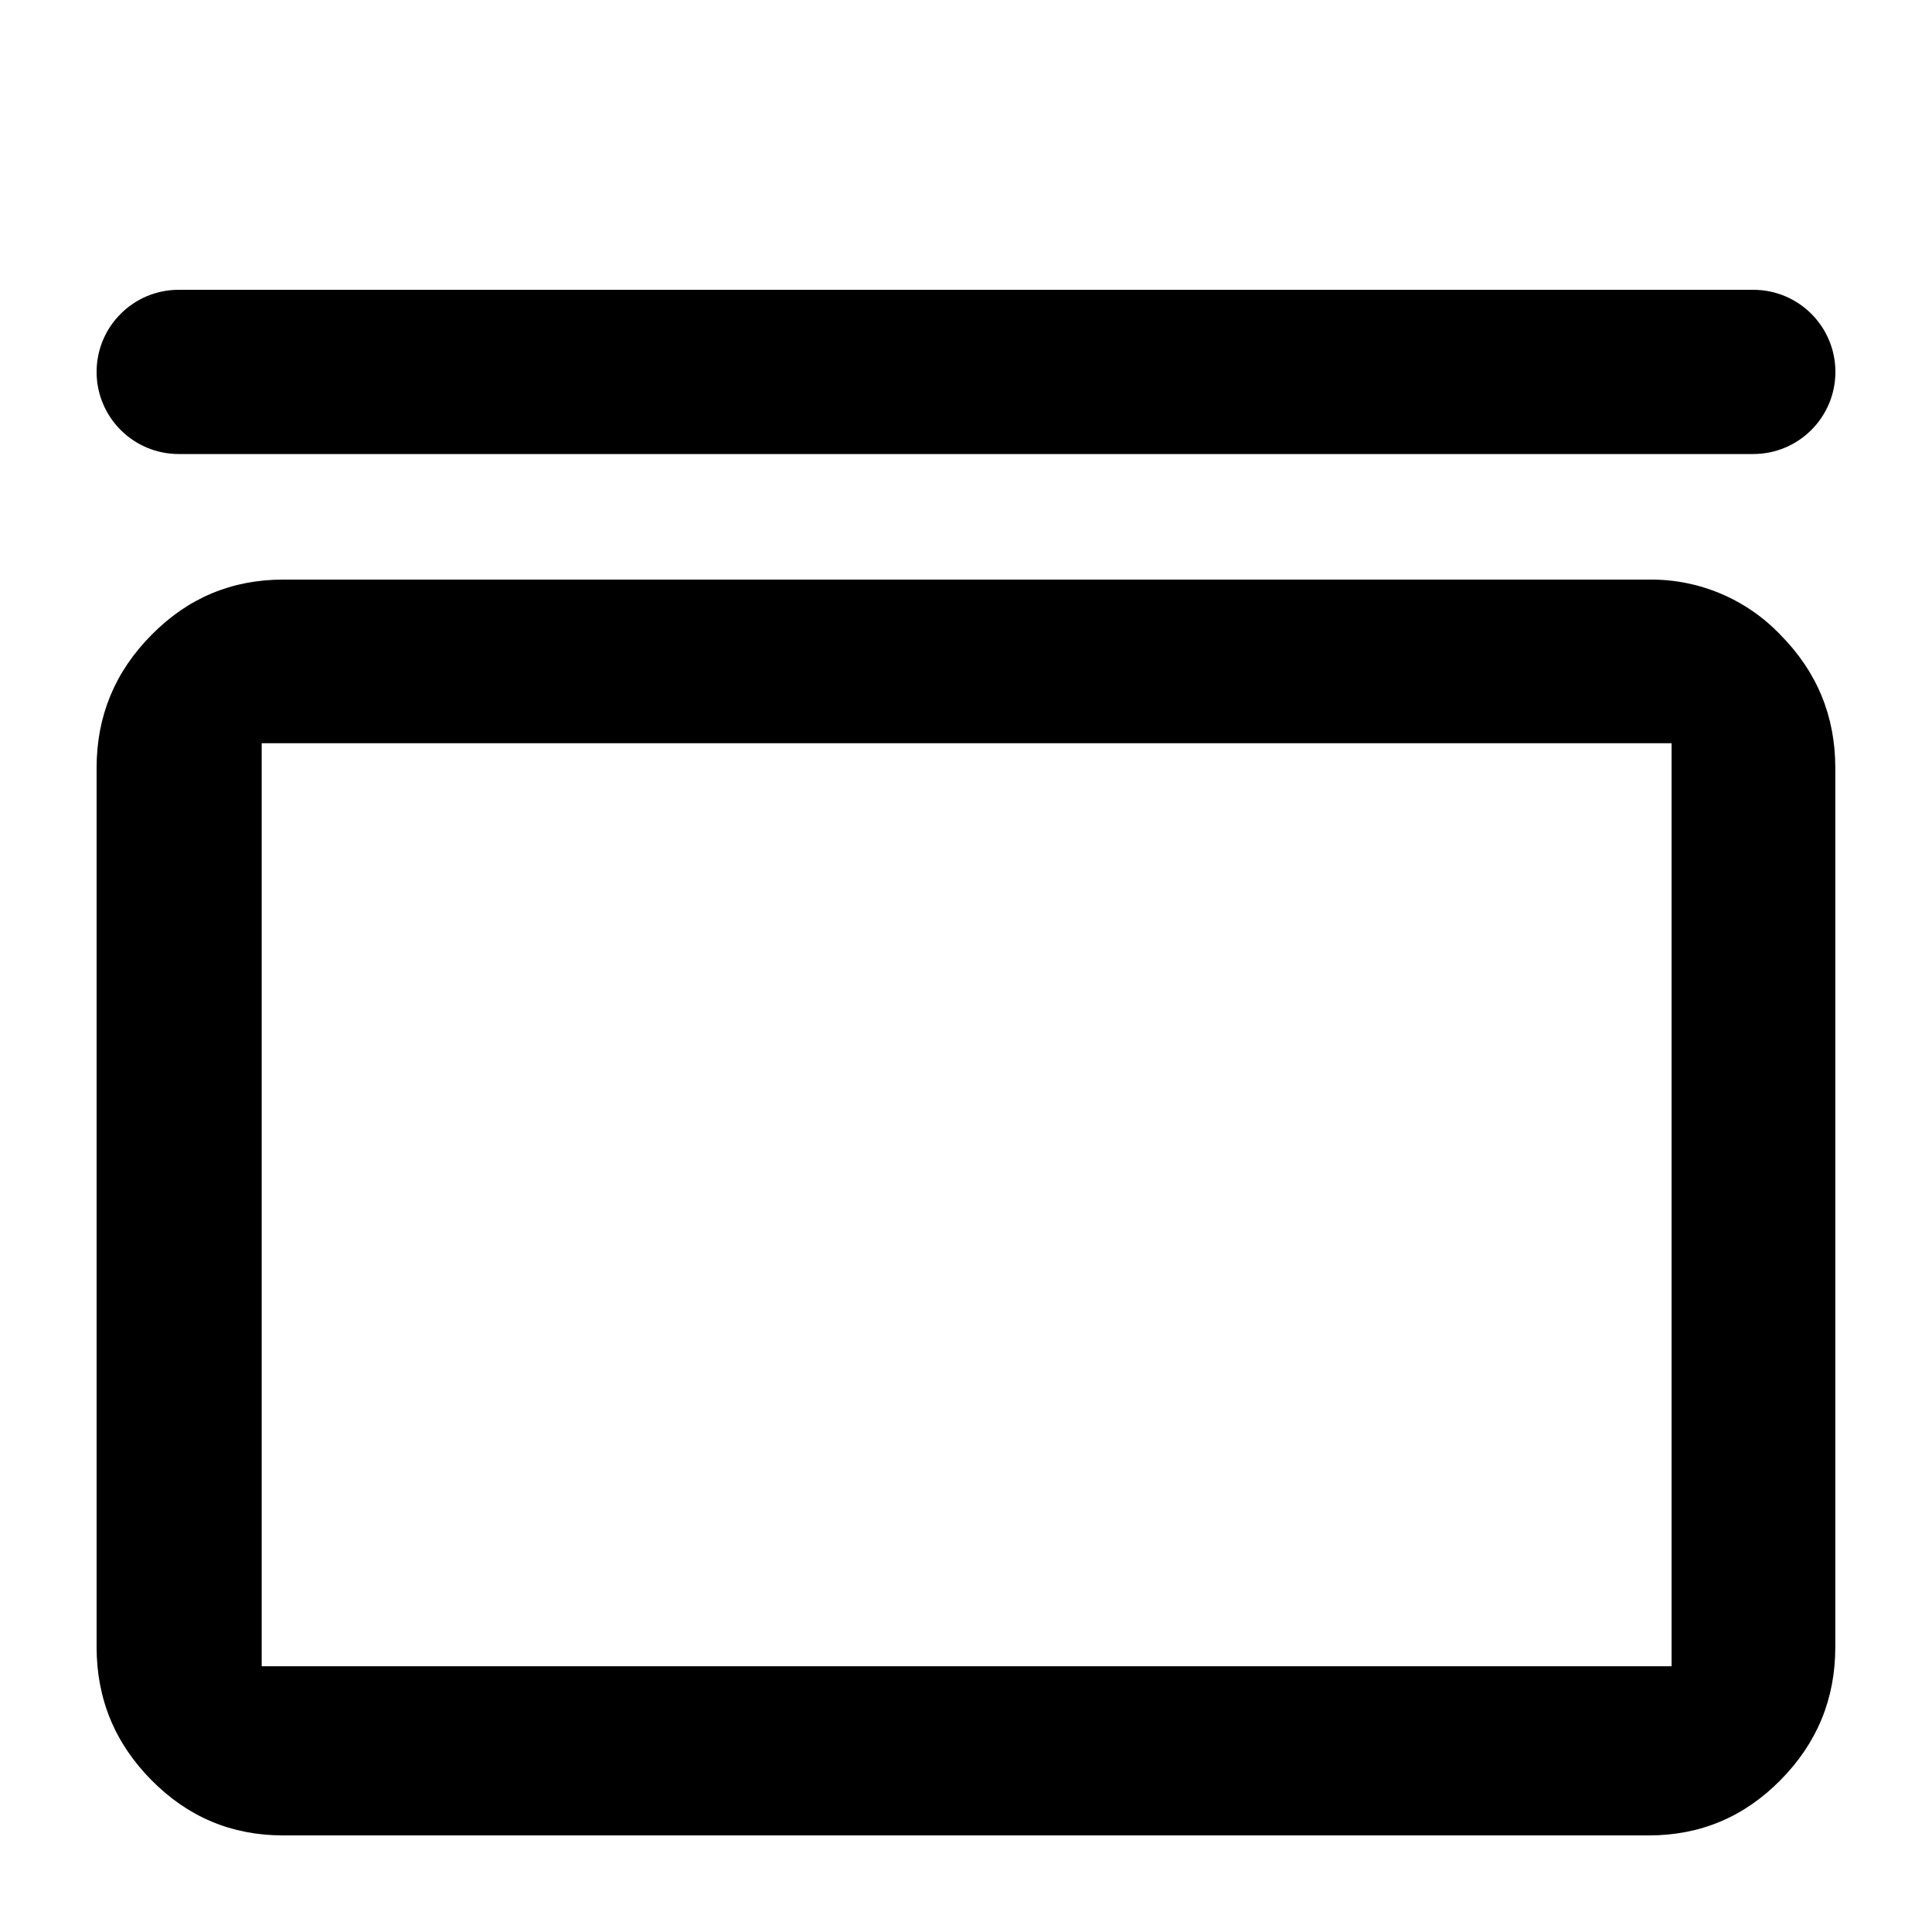
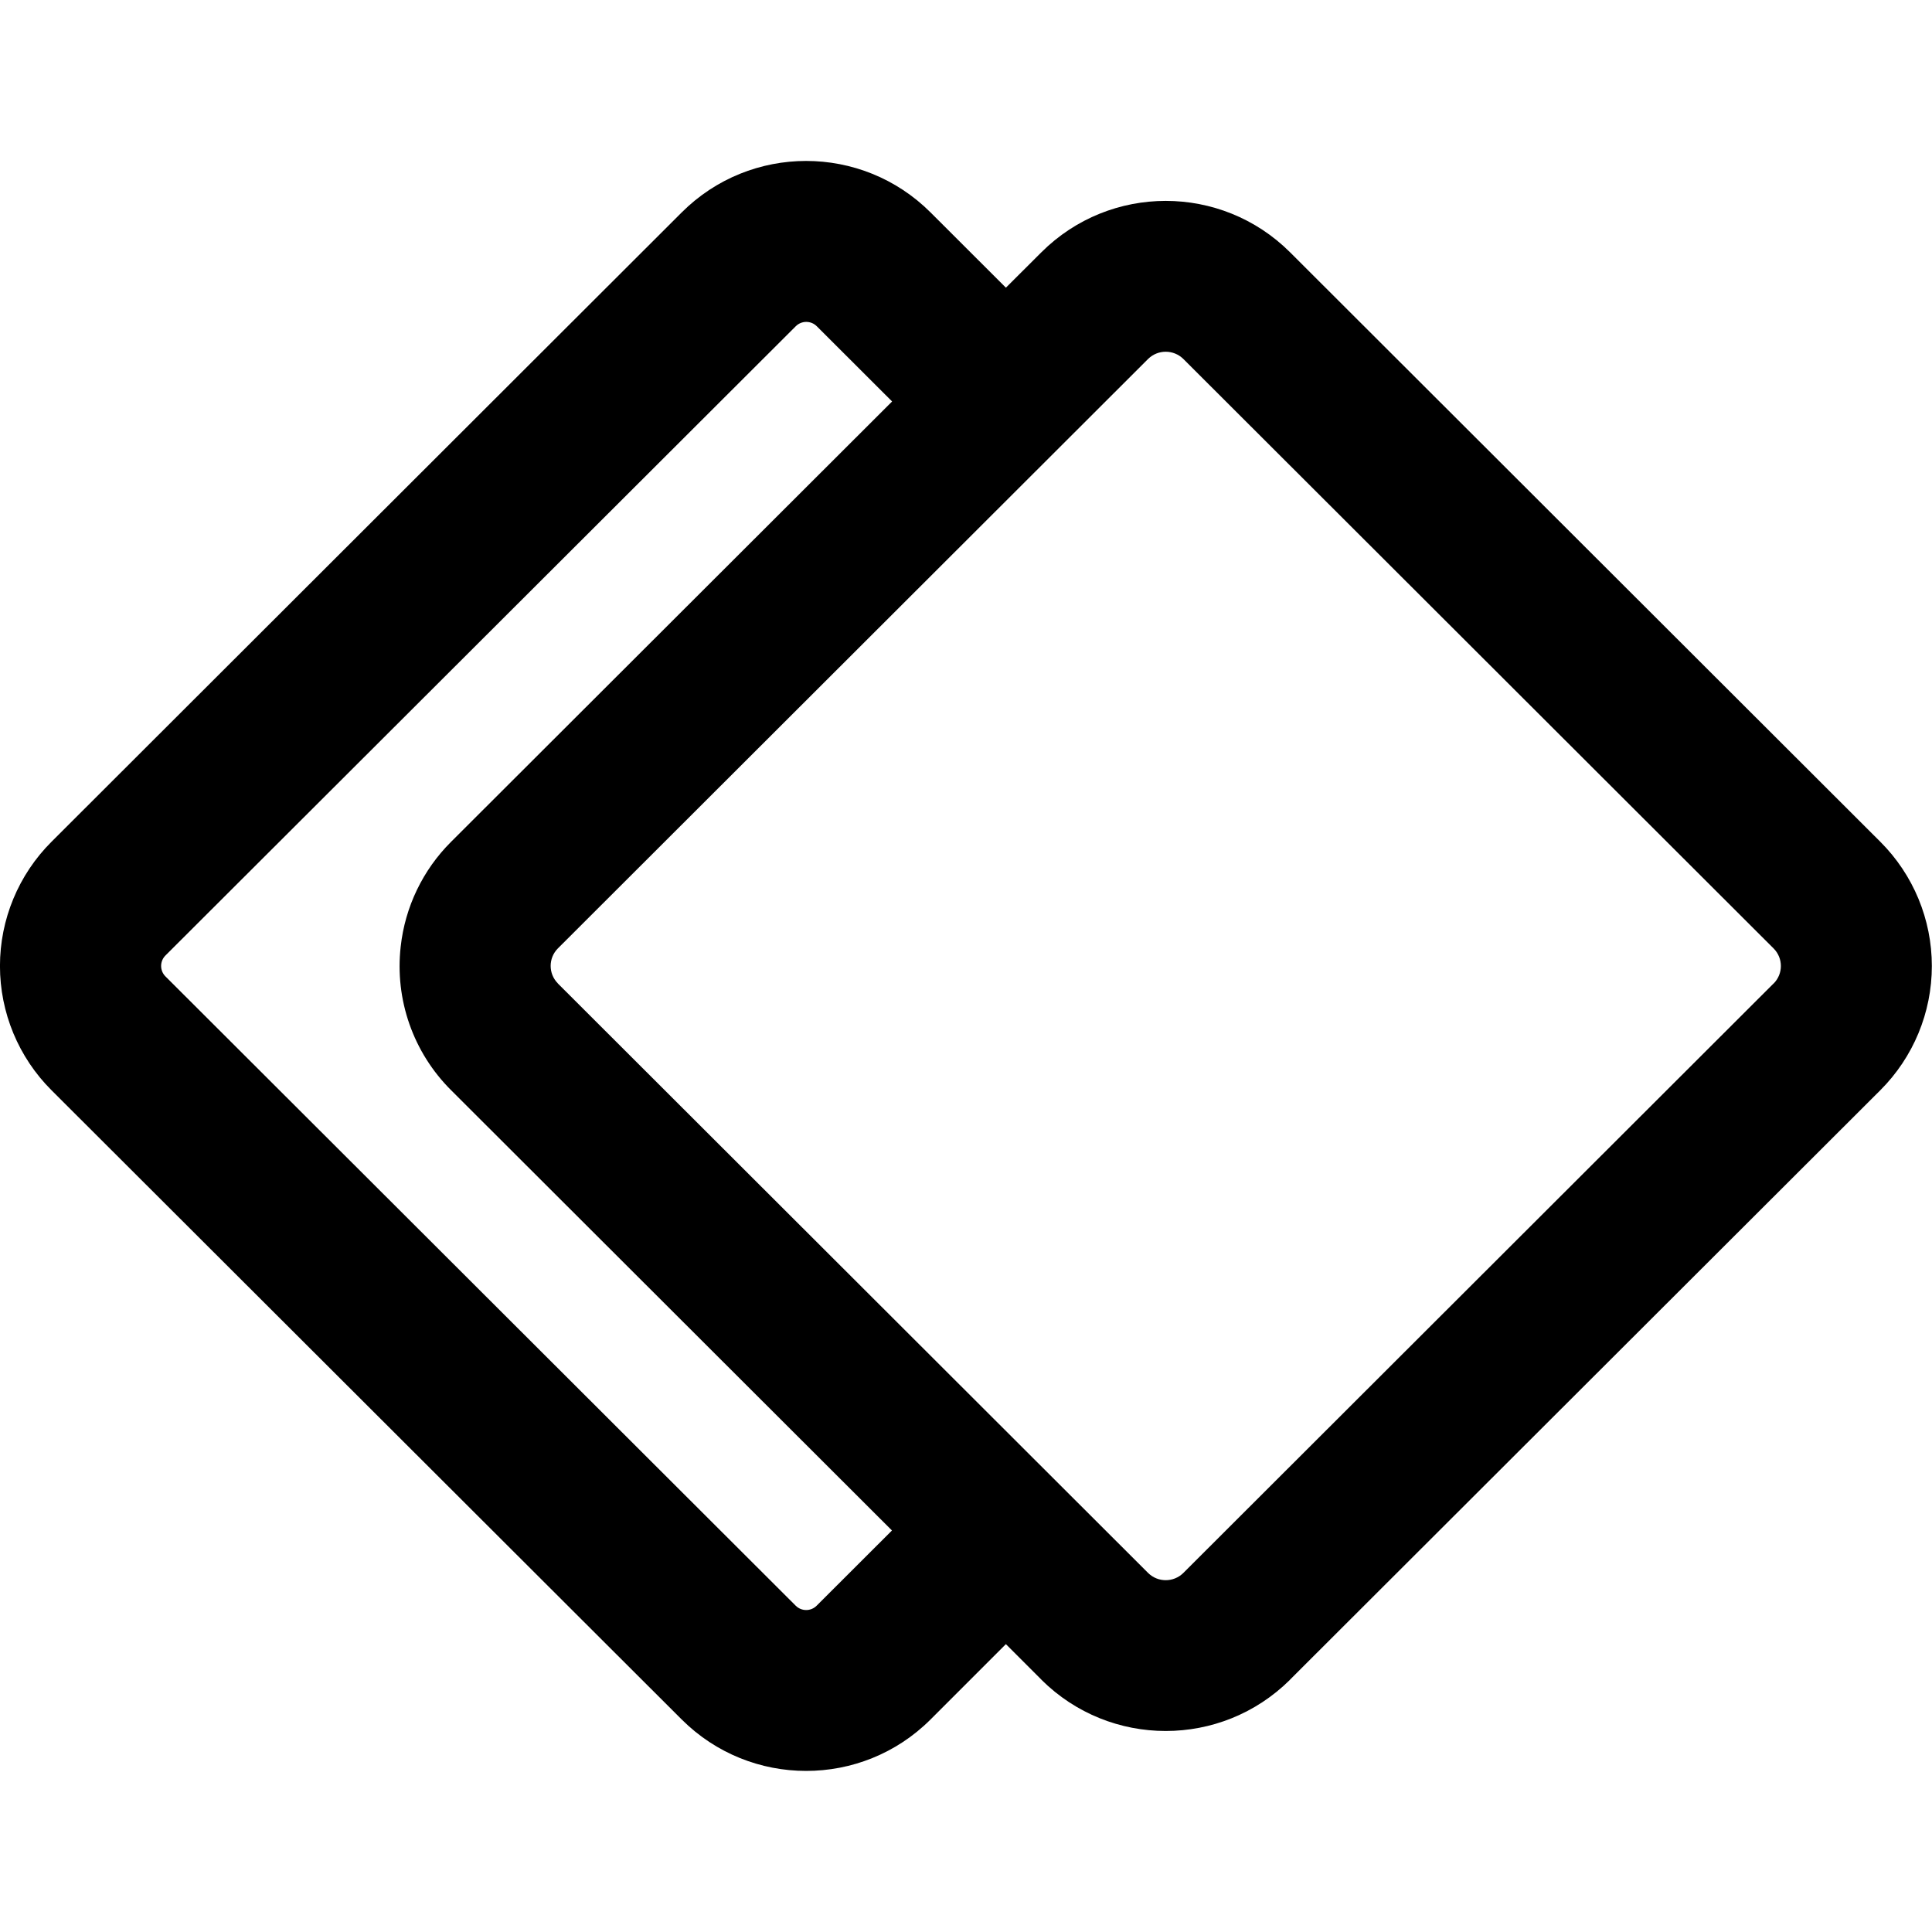
<svg xmlns="http://www.w3.org/2000/svg" width="20" height="20" fill="currentColor" viewBox="0 0 20 20">
-   <g class="build-composite-20px">
-     <path fill="none" d="M2.929 19c-.53 0-.985-.19-1.362-.573A1.888 1.888 0 0 1 1 17.05v-9.1c0-.536.189-.995.567-1.377A1.847 1.847 0 0 1 2.929 6H17.07c.53 0 .985.19 1.362.573.378.382.567.84.567 1.377v9.1c0 .536-.189.995-.567 1.377A1.847 1.847 0 0 1 17.07 19H2.93Z" class="secondary" />
-     <path fill-rule="evenodd" d="M1.85 3a.85.85 0 0 0 0 1.7h16.3a.85.85 0 0 0 0-1.7H1.85Zm-.283 15.427c.377.382.831.573 1.362.573H17.07c.53 0 .985-.19 1.362-.573.378-.382.567-.84.567-1.377v-9.1c0-.536-.189-.995-.567-1.377A1.847 1.847 0 0 0 17.072 6H2.93c-.53 0-.985.19-1.362.573C1.189 6.955 1 7.413 1 7.95v9.1c0 .536.189.995.567 1.377Zm15.737-1.178H2.709V7.694h14.595v9.553Z" class="Union" clip-rule="evenodd" />
-   </g>
+   <path fill="none" class="secondary" d="M4.669 11.243a1.815 1.815 0 0 1 0-2.57L10.78 2.57c.71-.71 1.863-.71 2.574 0l6.112 6.103c.71.71.71 1.86 0 2.57l-6.112 6.103c-.711.71-1.863.71-2.574 0l-6.112-6.103Z" />
+   <path fill-rule="evenodd" d="M11.885 16.283c.101.1.264.1.365 0l6.11-6.102.002-.001a.257.257 0 0 0 0-.36l-.002-.002-6.11-6.102a.26.26 0 0 0-.365 0l-6.11 6.102-.001.001a.257.257 0 0 0 0 .36l.001.002 6.11 6.102ZM9.633 2.199a1.823 1.823 0 0 0-2.576 0L.533 8.714a1.817 1.817 0 0 0 0 2.572L7.057 17.8c.712.71 1.865.71 2.576 0l.78-.78.367.367.001.002a1.826 1.826 0 0 0 2.573 0l.001-.002 6.11-6.101a1.817 1.817 0 0 0 0-2.572l-6.11-6.102-.001-.001a1.823 1.823 0 0 0-2.573 0l-.001.001-.367.366-.78-.779Zm-.4 13.644L4.67 11.286a1.81 1.81 0 0 1-.522-1.487 1.81 1.81 0 0 1 .522-1.085l4.565-4.558-.78-.779a.154.154 0 0 0-.217 0L1.713 9.891a.153.153 0 0 0 0 .217l6.524 6.514c.06.06.157.06.217 0l.78-.779Z" clip-rule="evenodd" />
</svg>
